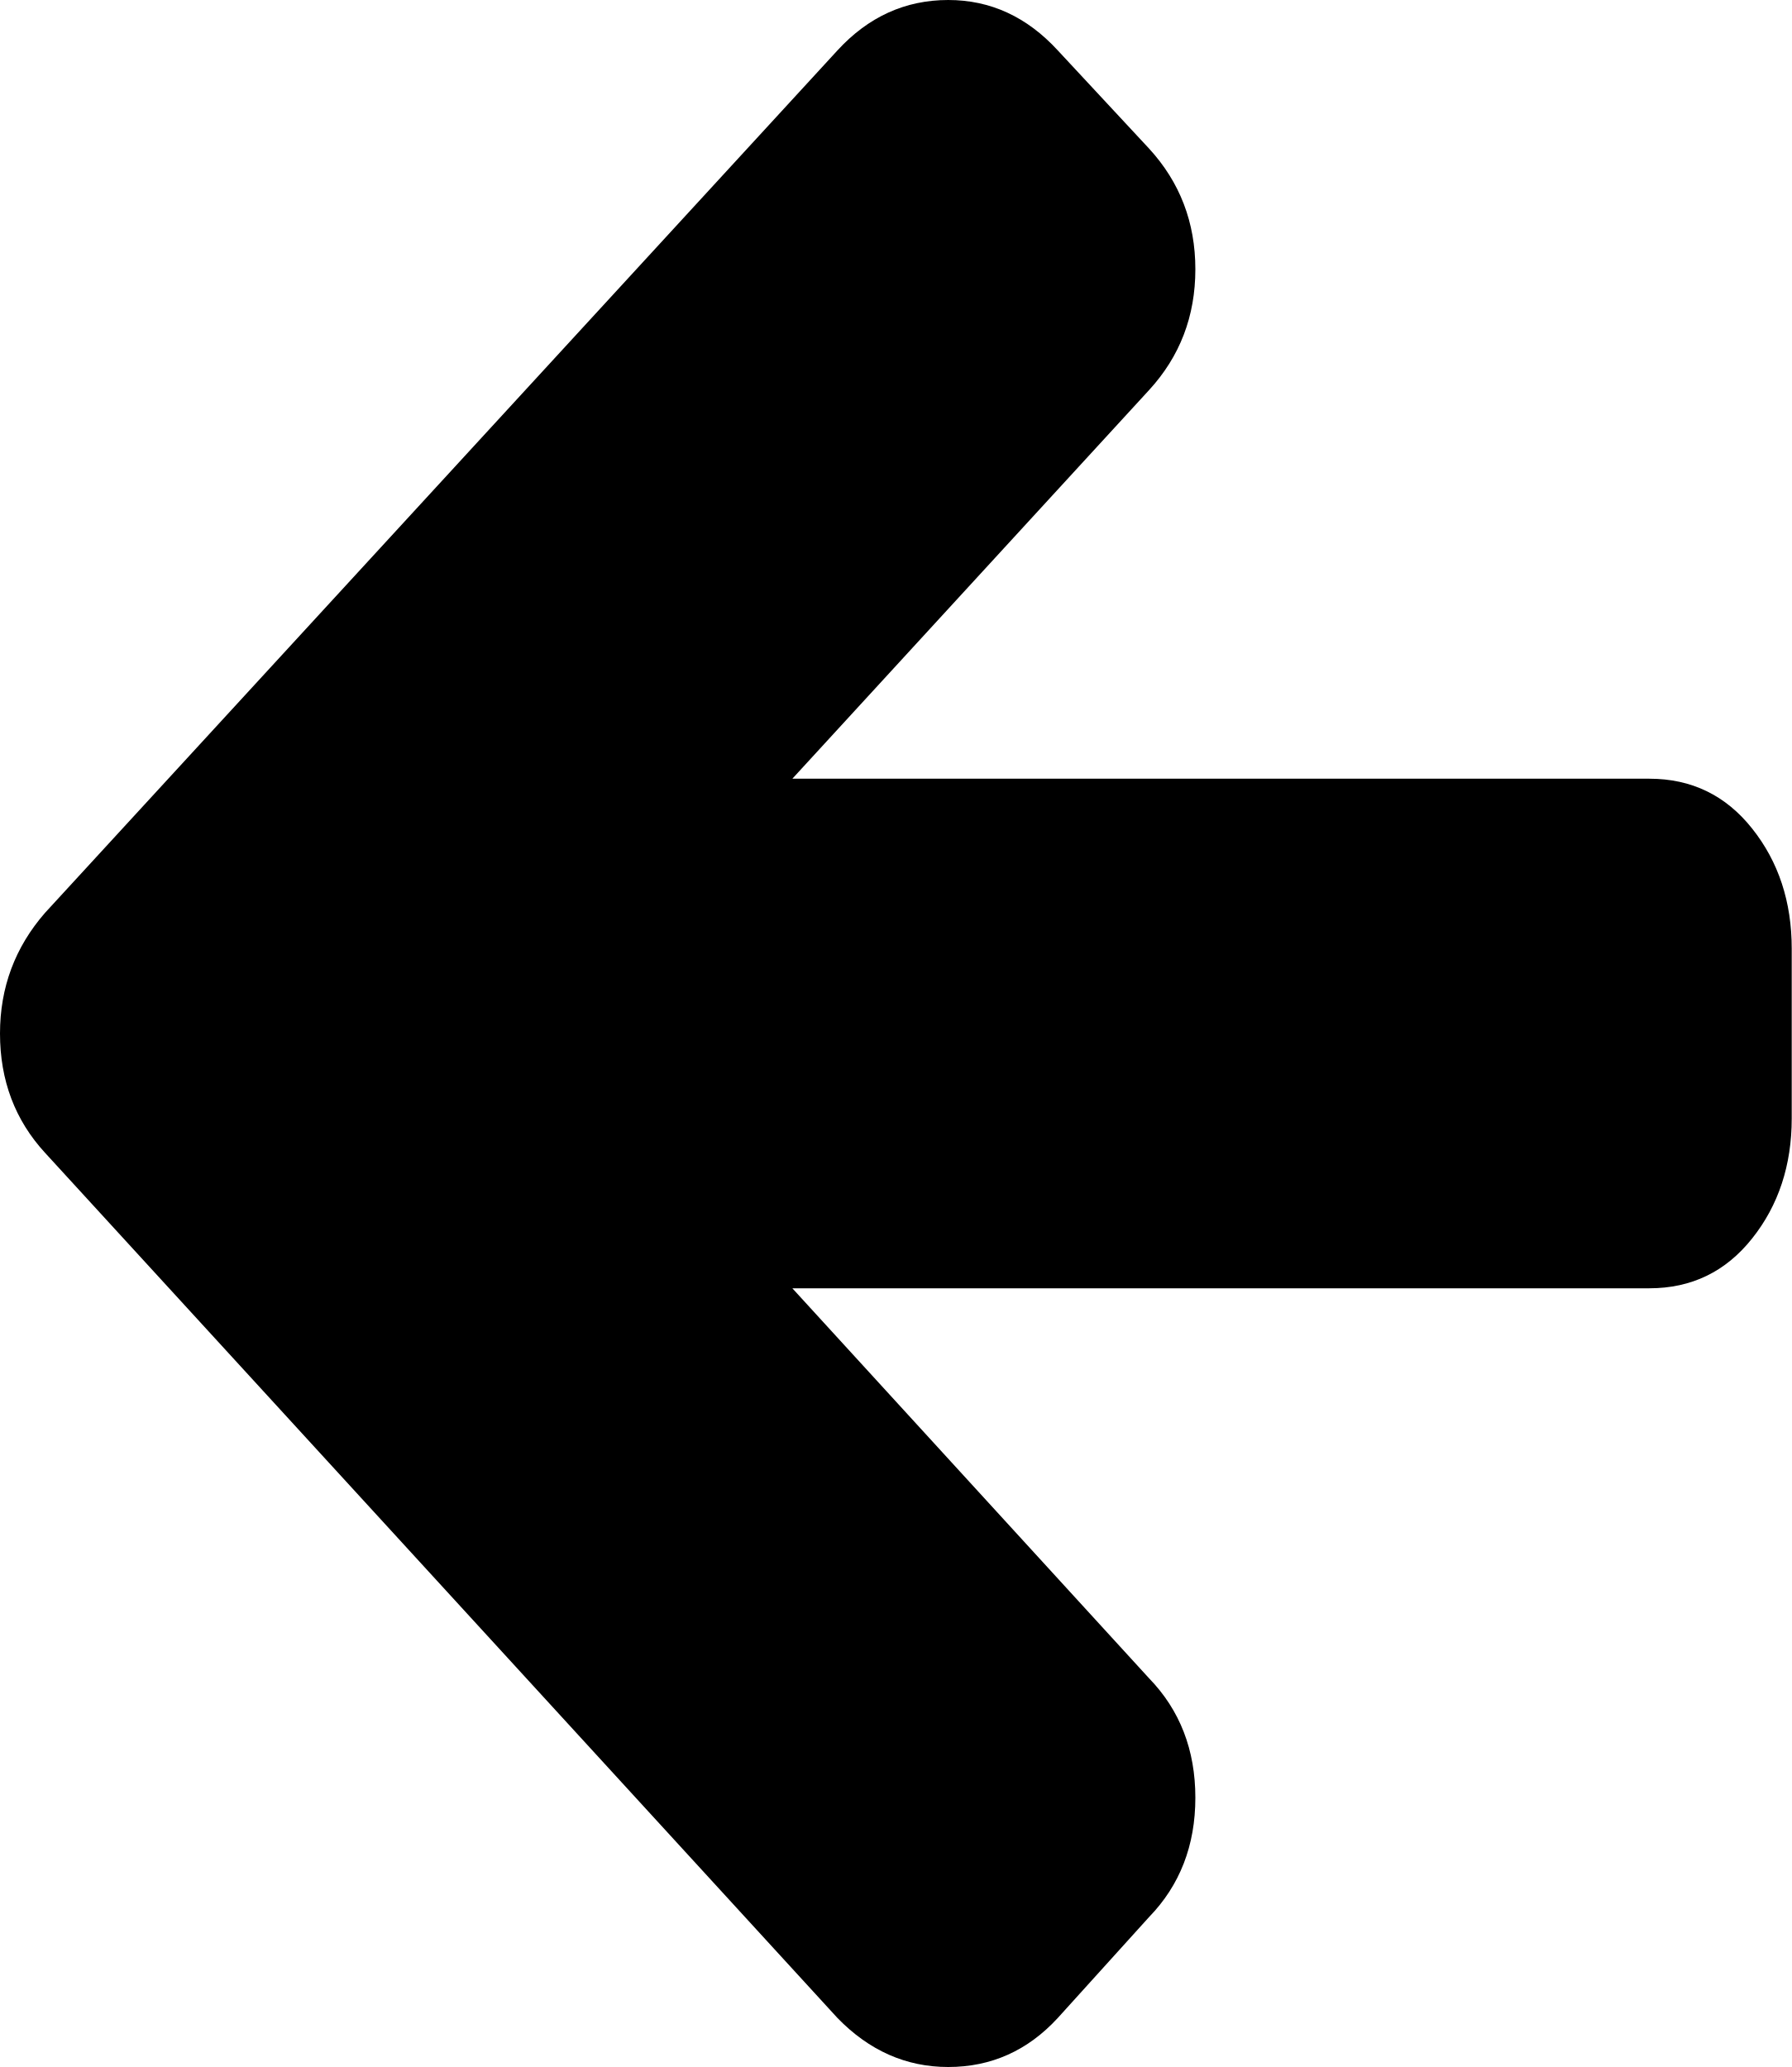
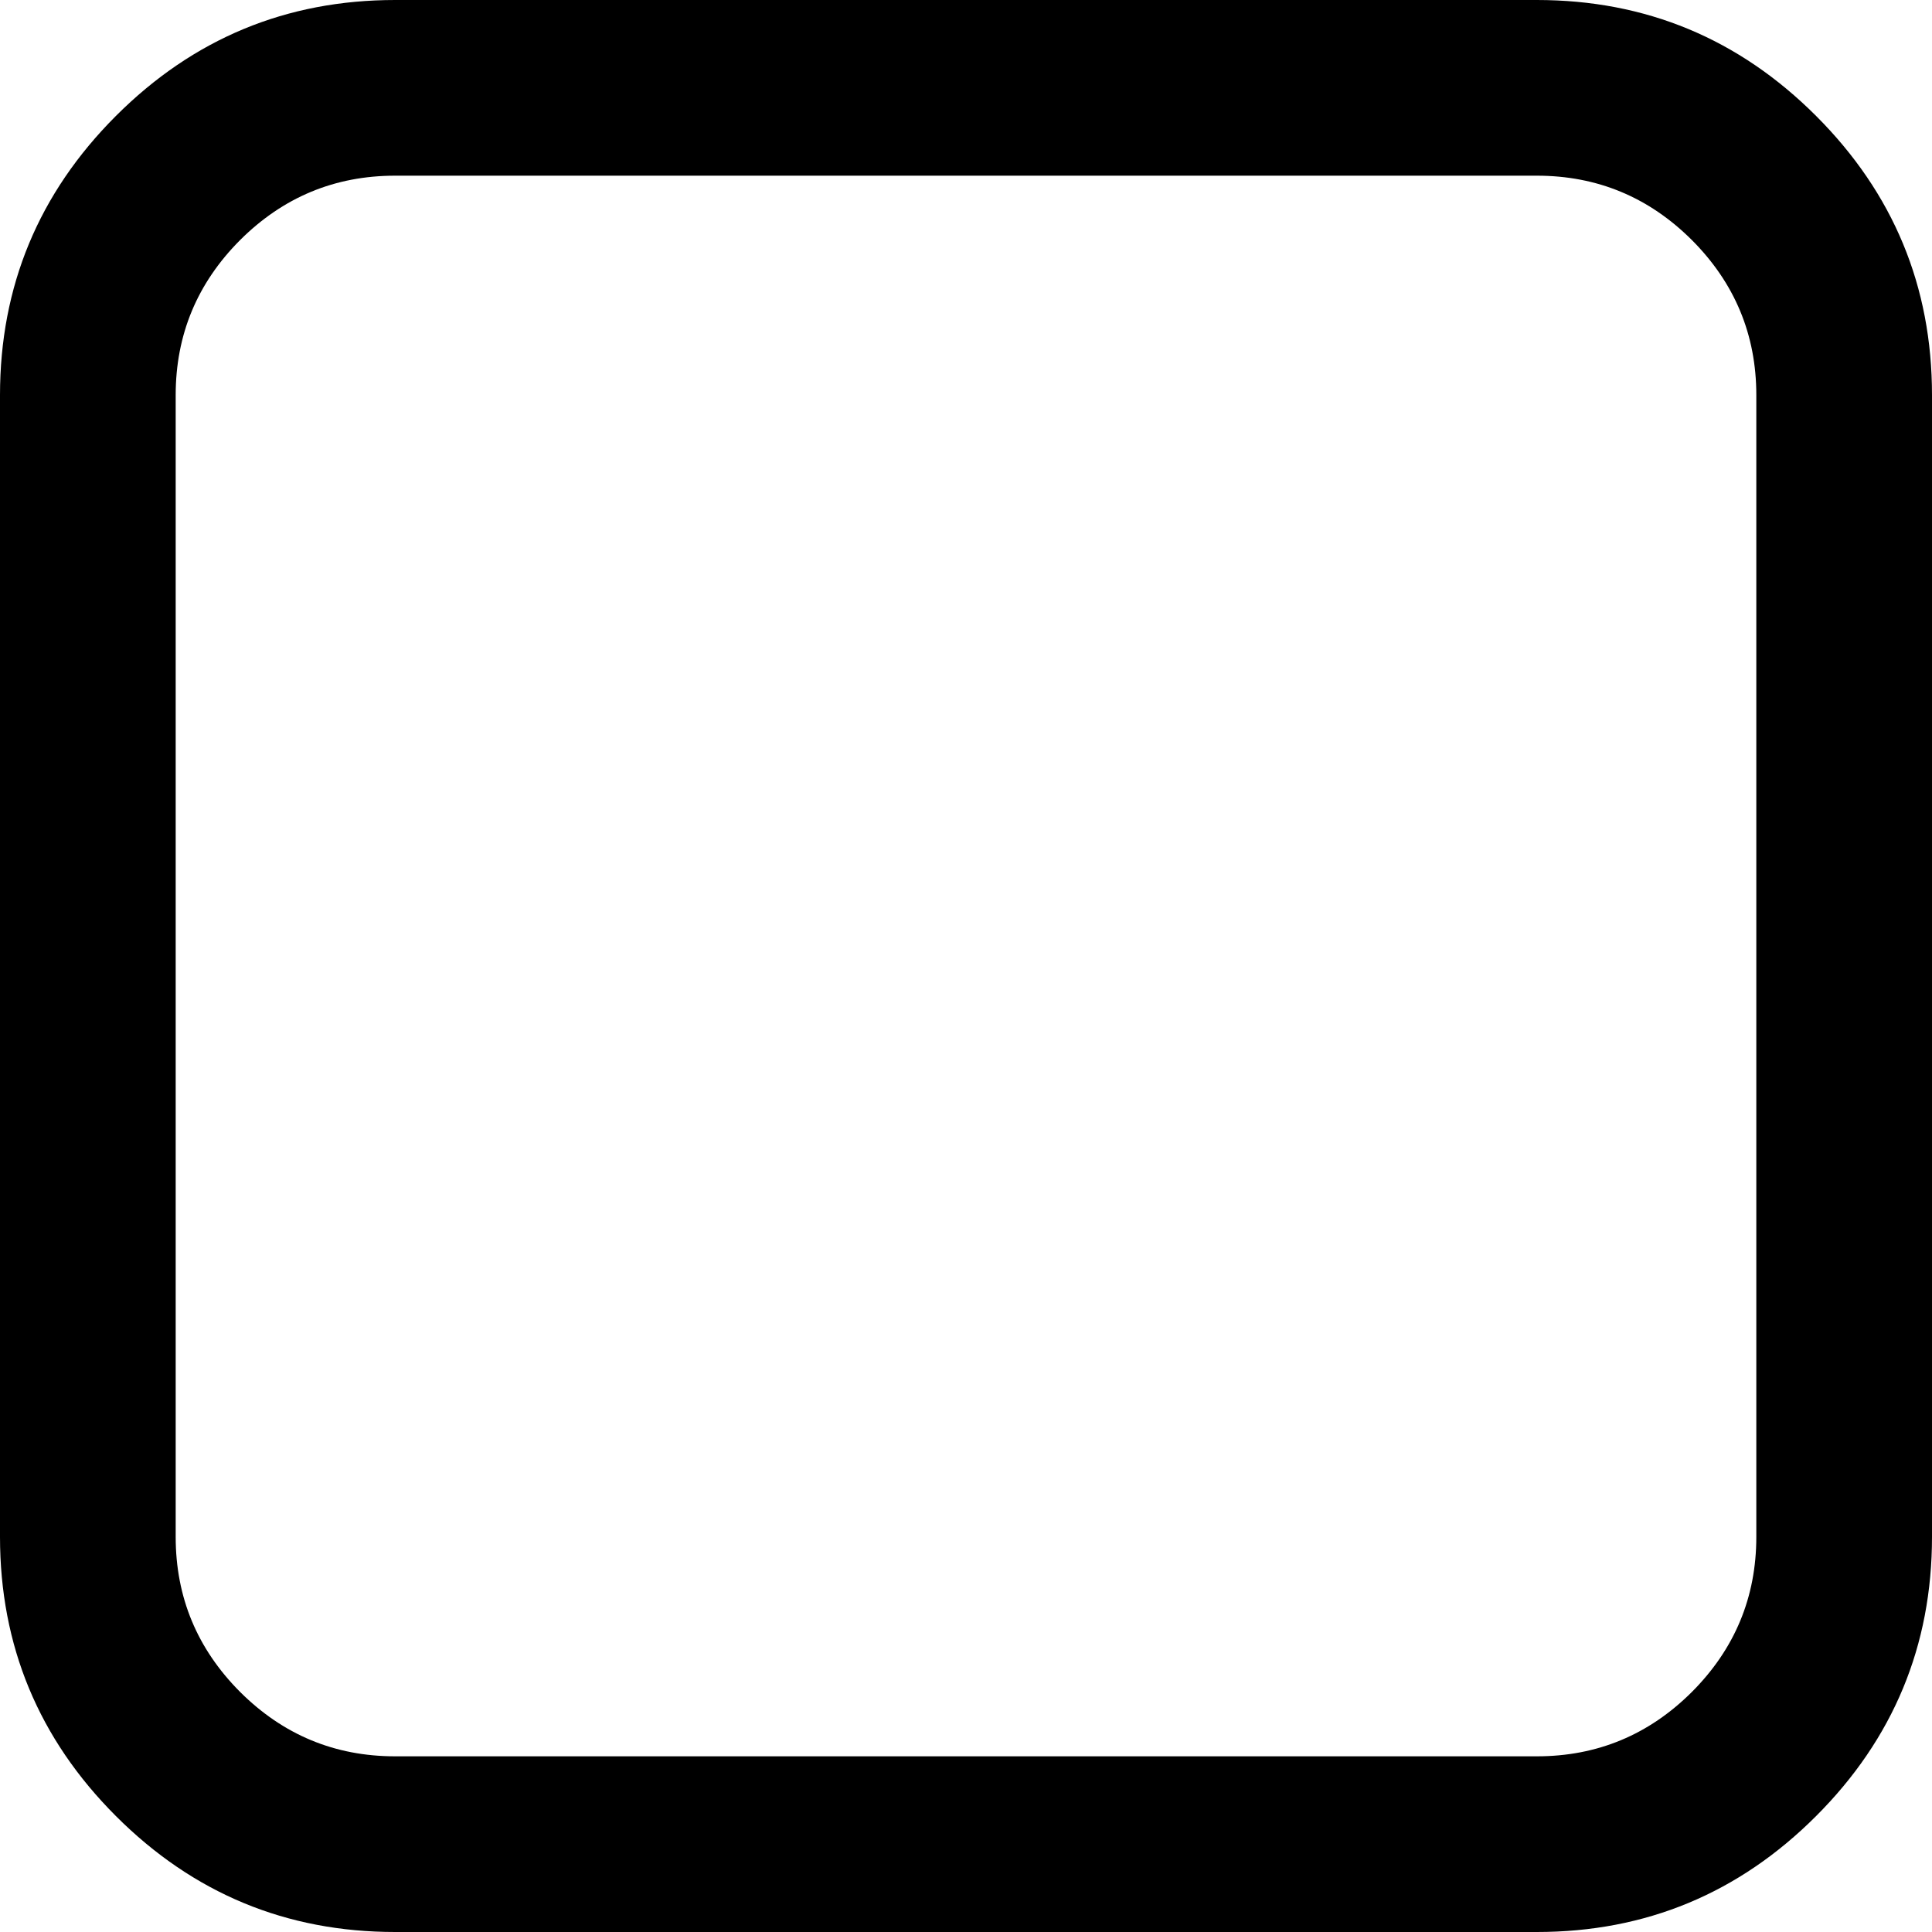
- <svg xmlns="http://www.w3.org/2000/svg" version="1.1" width="13px" height="15px">
-   <g transform="matrix(1 0 0 1 -172 -91 )">
-     <path d="M 12.713 6.013  C 12.904 6.253  13 6.544  13 6.884  L 13 8.116  C 13 8.456  12.904 8.747  12.713 8.987  C 12.522 9.228  12.273 9.349  11.967 9.349  L 5.749 9.349  L 8.337 12.179  C 8.561 12.41  8.673 12.699  8.673 13.046  C 8.673 13.392  8.561 13.681  8.337 13.912  L 7.675 14.644  C 7.457 14.881  7.192 15  6.88 15  C 6.574 15  6.306 14.881  6.076 14.644  L 0.327 8.366  C 0.109 8.129  0 7.84  0 7.5  C 0 7.166  0.109 6.874  0.327 6.624  L 6.076 0.366  C 6.3 0.122  6.568 0  6.88 0  C 7.186 0  7.451 0.122  7.675 0.366  L 8.337 1.078  C 8.561 1.322  8.673 1.614  8.673 1.954  C 8.673 2.295  8.561 2.587  8.337 2.831  L 5.749 5.651  L 11.967 5.651  C 12.273 5.651  12.522 5.772  12.713 6.013  Z " fill-rule="nonzero" fill="#000000" stroke="none" transform="matrix(1 0 0 1 172 91 )" />
+ <svg xmlns="http://www.w3.org/2000/svg" version="1.1" width="15px" height="15px">
+   <g transform="matrix(1 0 0 1 -171 -91 )">
+     <path d="M 13.136 1.864  C 12.802 1.531  12.401 1.364  11.932 1.364  L 3.068 1.364  C 2.599 1.364  2.198 1.531  1.864 1.864  C 1.531 2.198  1.364 2.599  1.364 3.068  L 1.364 11.932  C 1.364 12.401  1.531 12.802  1.864 13.136  C 2.198 13.469  2.599 13.636  3.068 13.636  L 11.932 13.636  C 12.401 13.636  12.802 13.469  13.136 13.136  C 13.469 12.802  13.636 12.401  13.636 11.932  L 13.636 3.068  C 13.636 2.599  13.469 2.198  13.136 1.864  Z M 14.1 0.9  C 14.7 1.5  15 2.223  15 3.068  L 15 11.932  C 15 12.777  14.7 13.5  14.1 14.1  C 13.5 14.7  12.777 15  11.932 15  L 3.068 15  C 2.223 15  1.5 14.7  0.9 14.1  C 0.3 13.5  0 12.777  0 11.932  L 0 3.068  C 0 2.223  0.3 1.5  0.9 0.9  C 1.5 0.3  2.223 0  3.068 0  L 11.932 0  C 12.777 0  13.5 0.3  14.1 0.9  Z " fill-rule="nonzero" fill="#000000" stroke="none" transform="matrix(1 0 0 1 171 91 )" />
  </g>
</svg>
